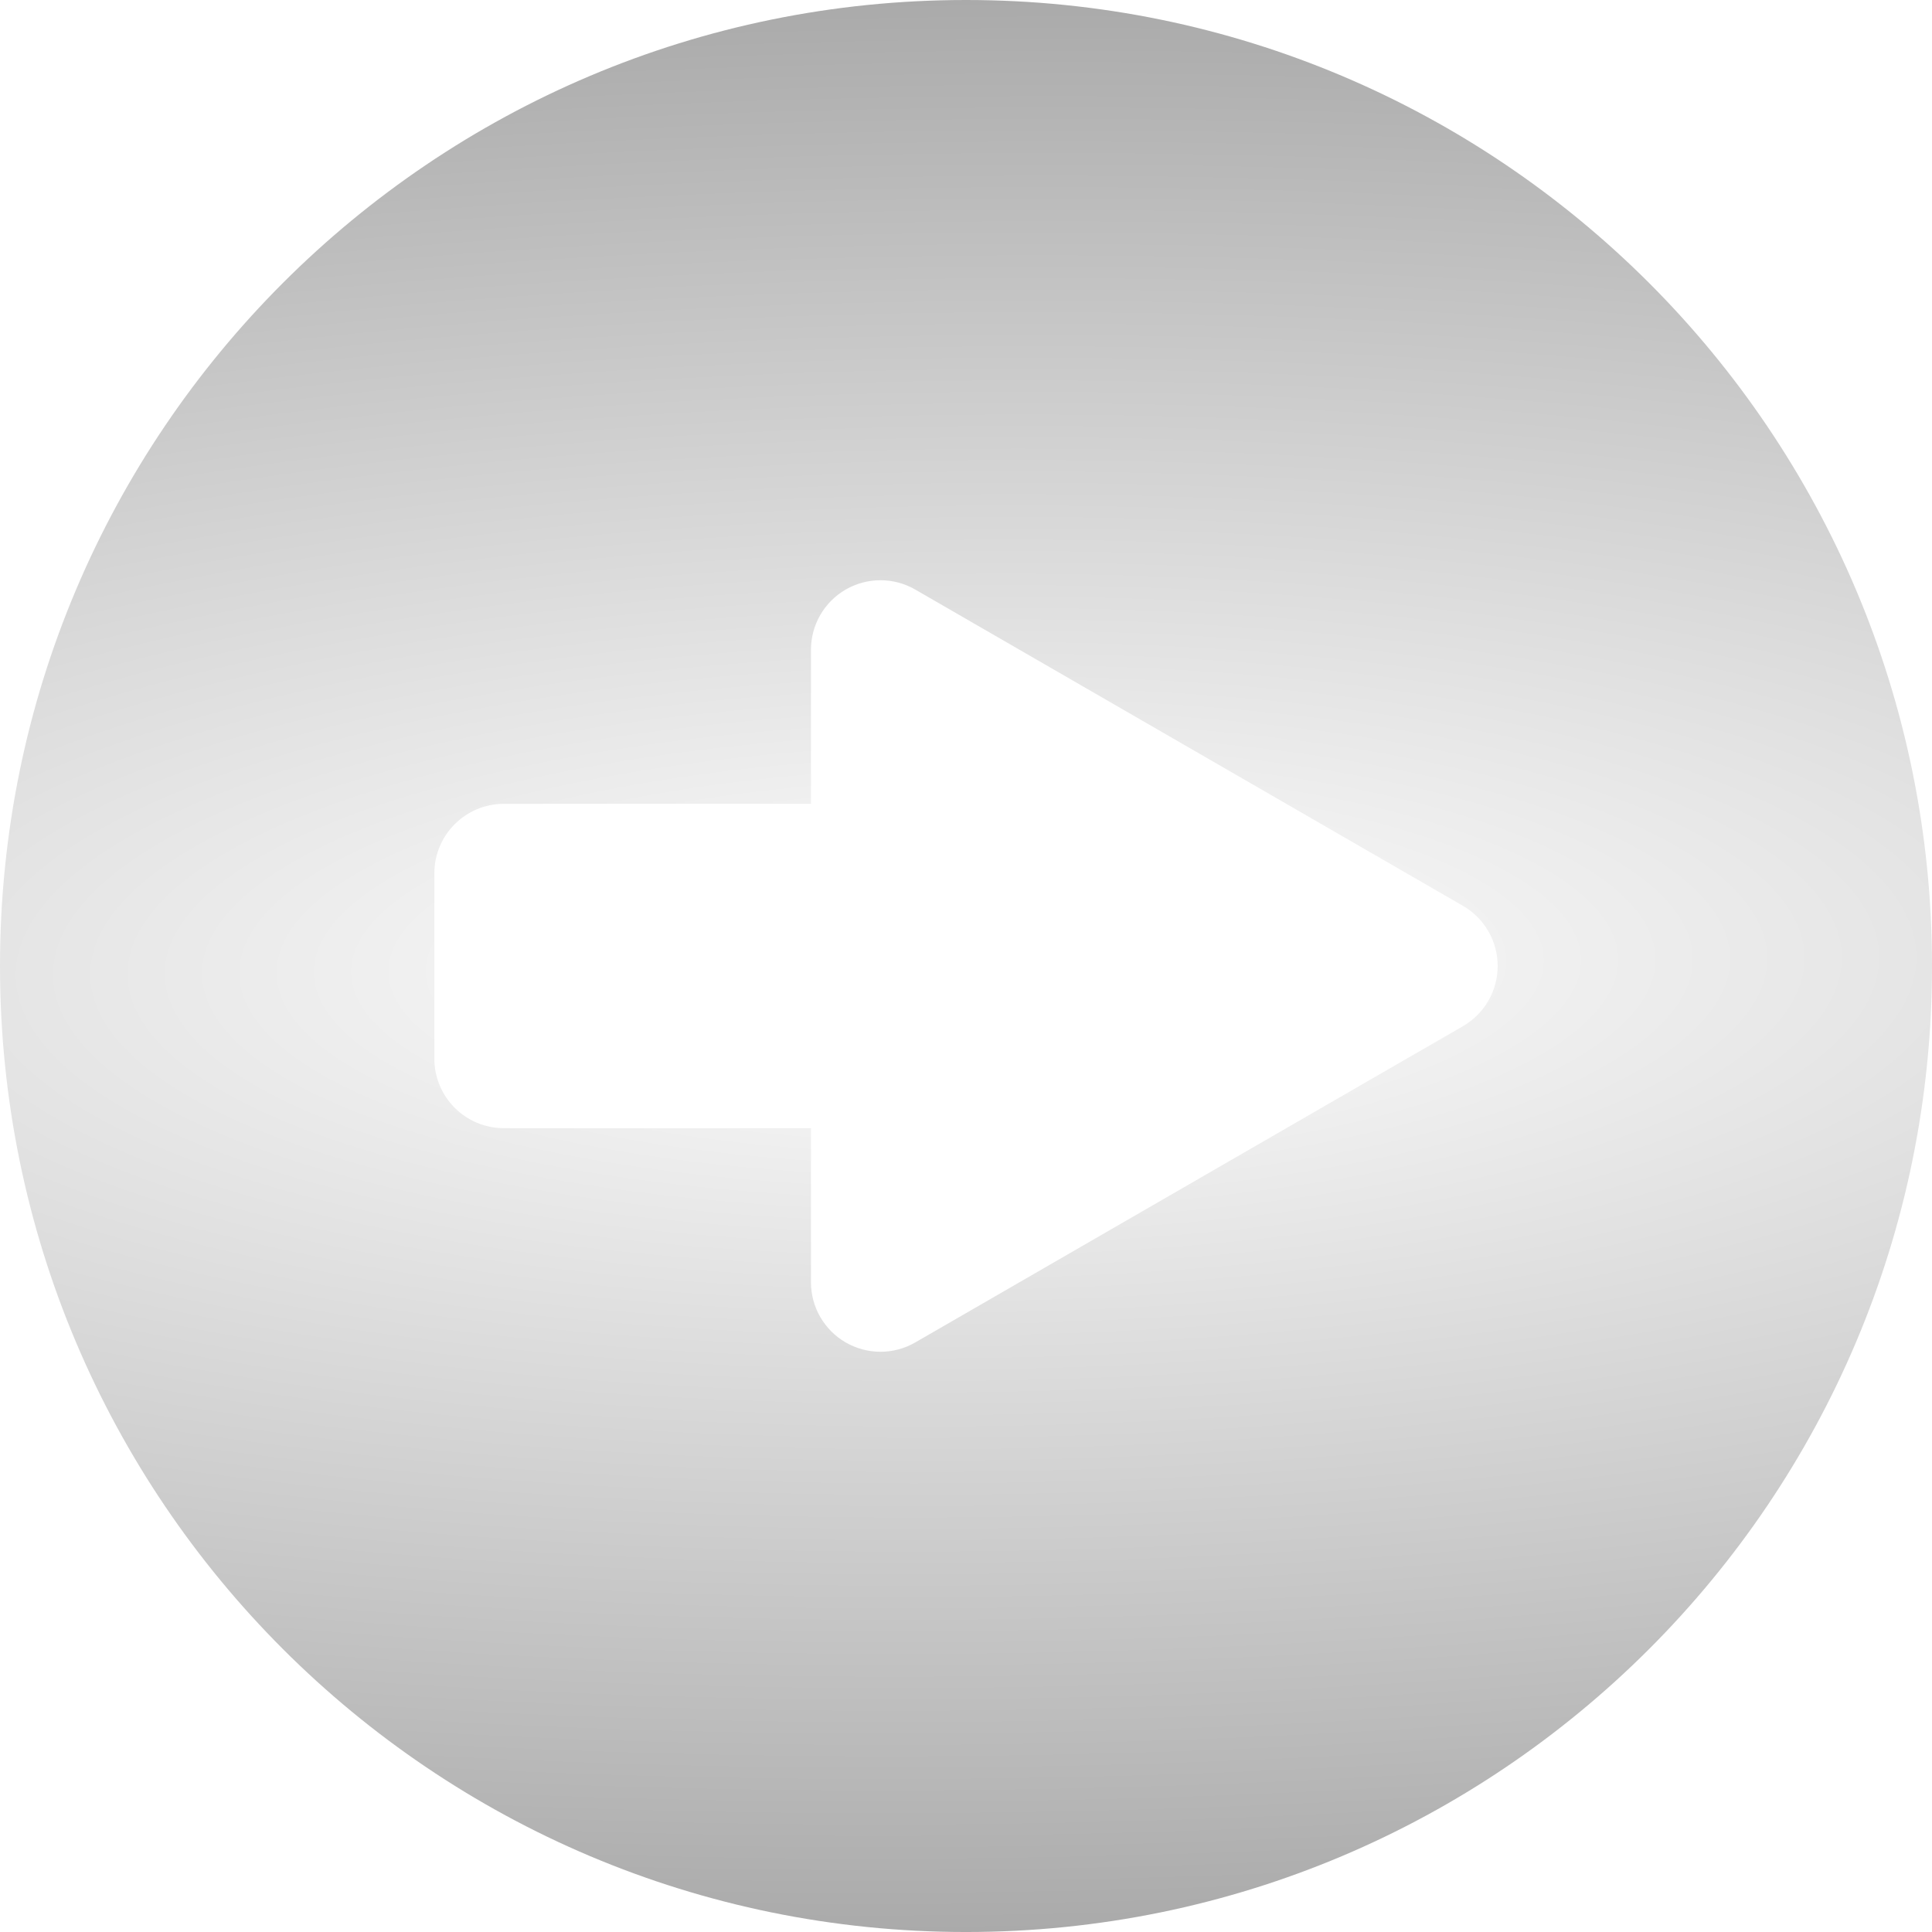
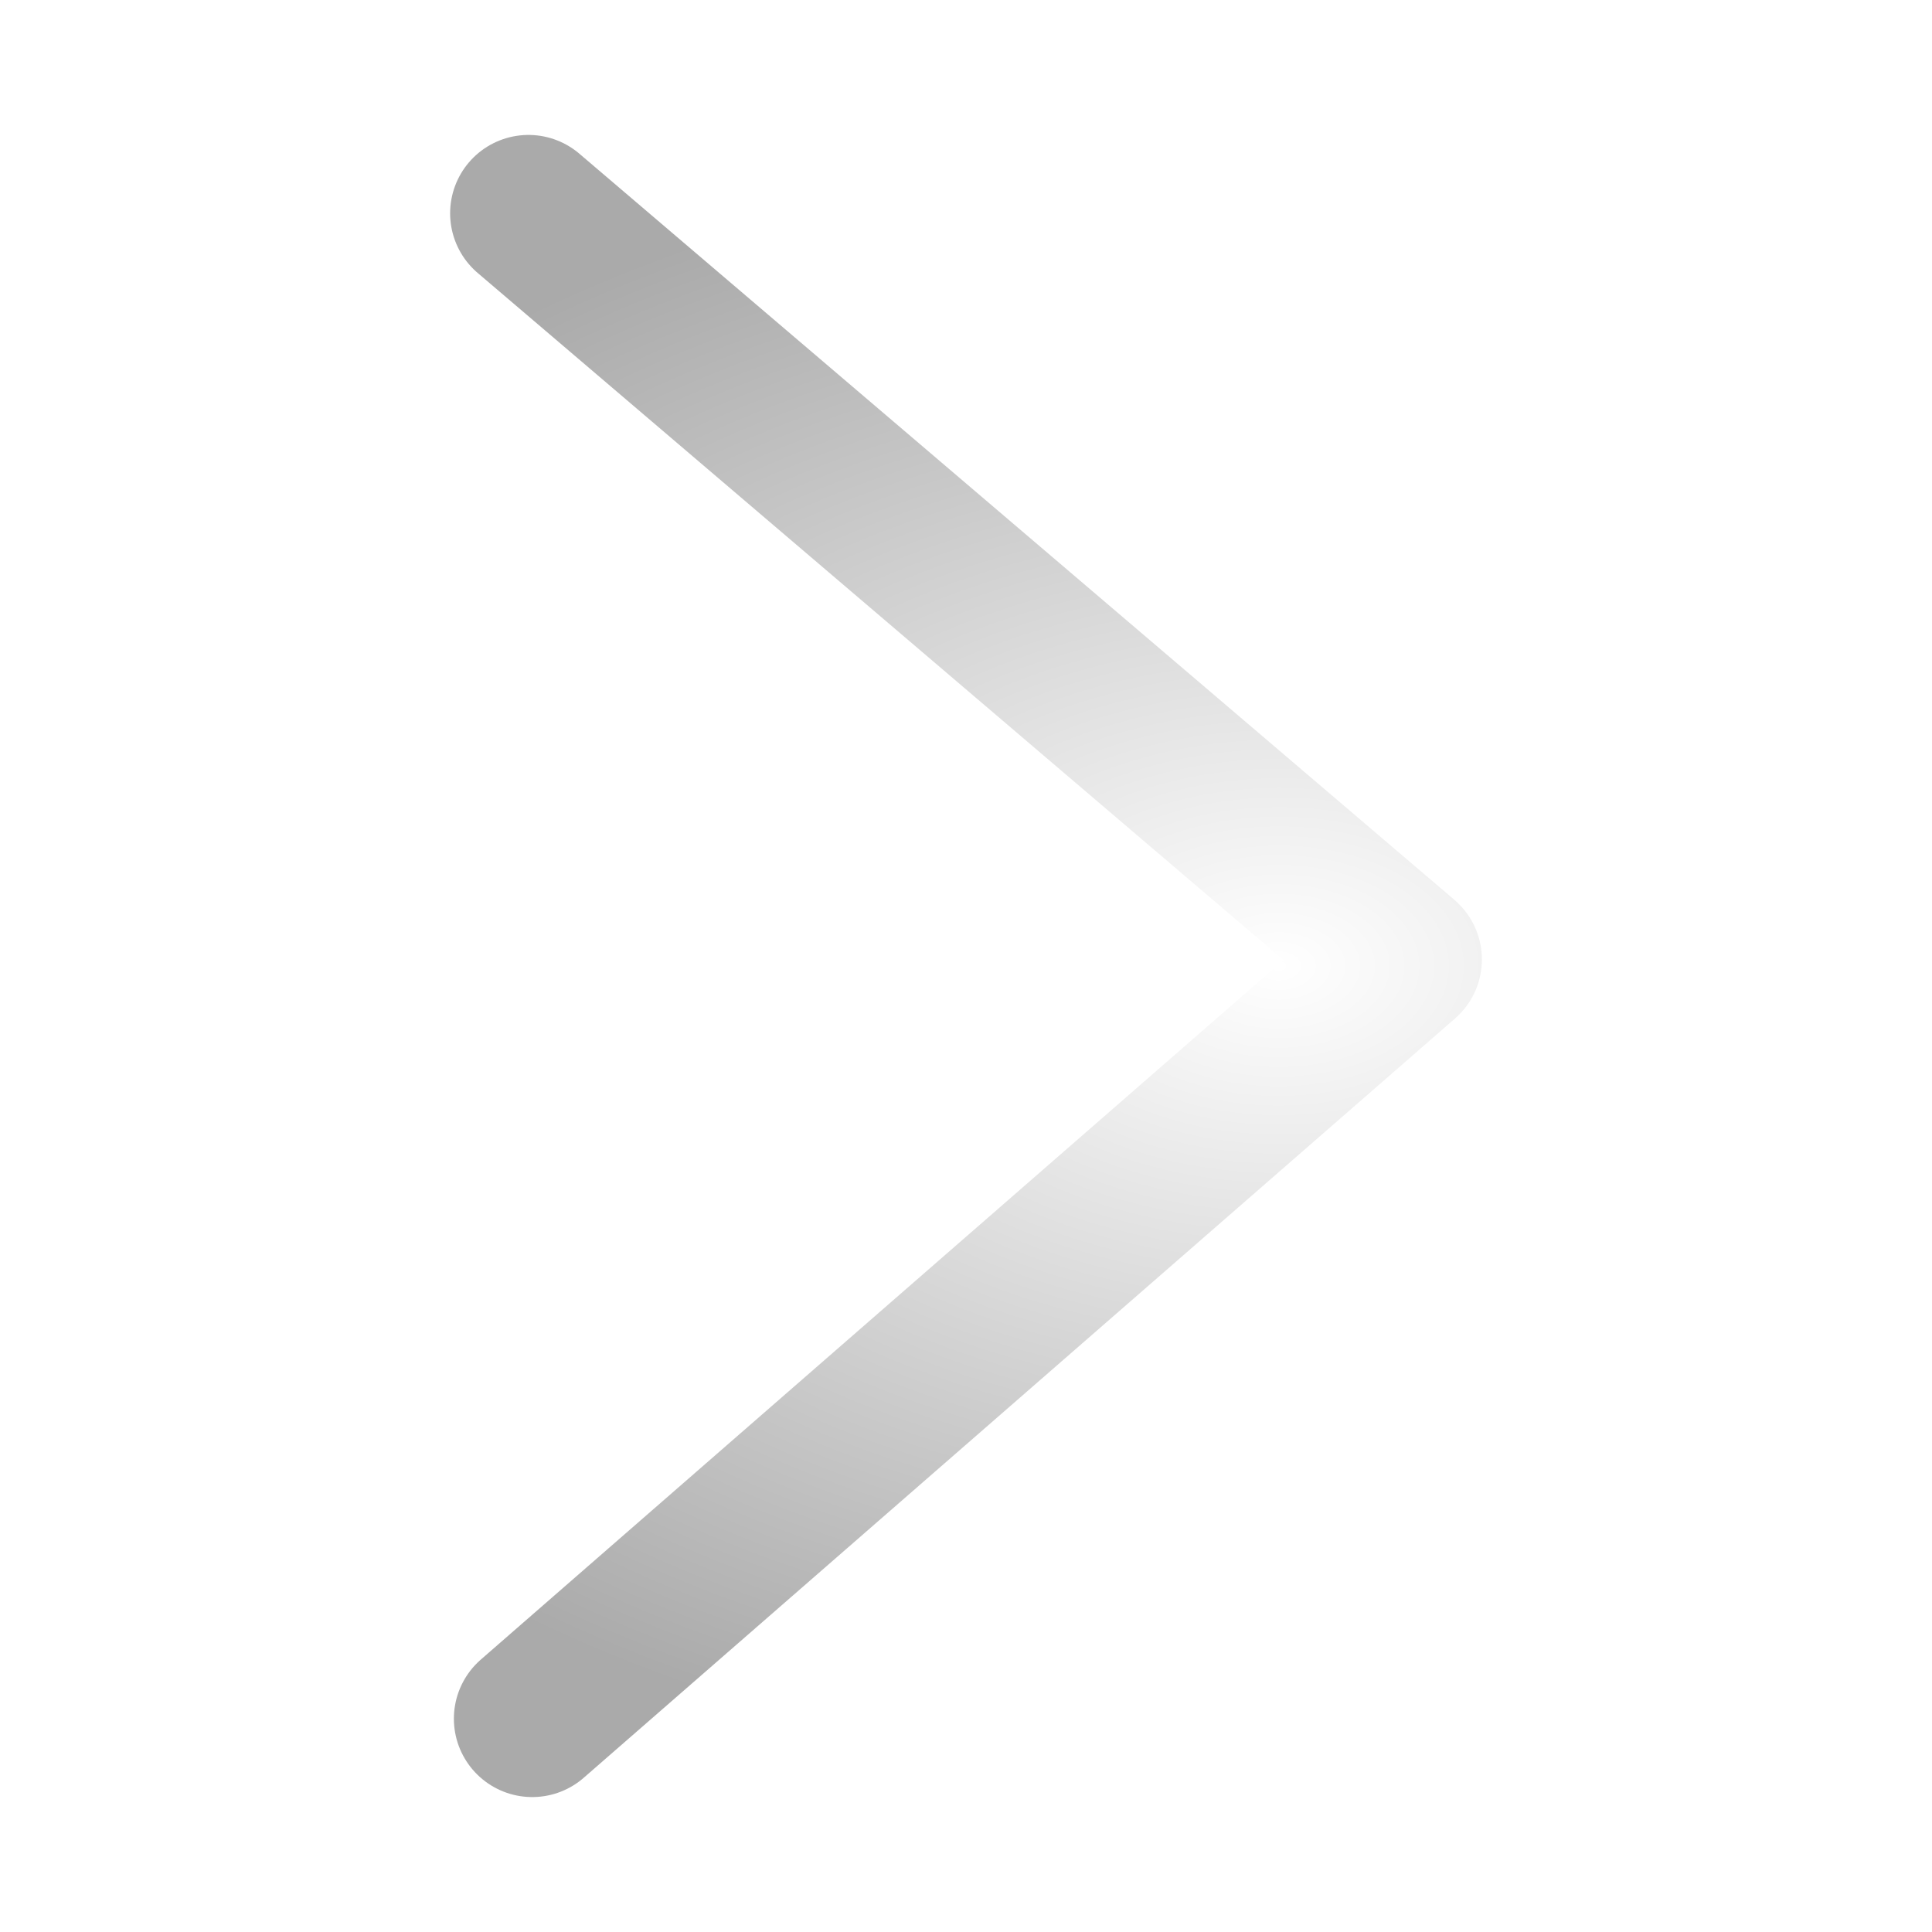
- <svg xmlns="http://www.w3.org/2000/svg" xmlns:xlink="http://www.w3.org/1999/xlink" id="Layer_1" xml:space="preserve" height="416.98" viewBox="0 0 416.978 416.978" width="416.98" version="1.1" y="0px" x="0px">
-   <defs id="defs7">
-     <linearGradient id="linearGradient818">
-       <stop style="stop-color:#ffffff;stop-opacity:1" offset="0" id="stop814" />
-       <stop style="stop-color:#aaaaaa;stop-opacity:1" offset="1" id="stop816" />
+ <svg xmlns="http://www.w3.org/2000/svg" xmlns:xlink="http://www.w3.org/1999/xlink" version="1.1" id="Capa_1" x="0px" y="0px" viewBox="0 0 200 200" style="enable-background:new 0 0 200 200;" xml:space="preserve">
+   <defs id="defs11">
+     <linearGradient id="linearGradient870">
+       <stop style="stop-color:#ffffff;stop-opacity:1" offset="0" id="stop866" />
+       <stop style="stop-color:#aaaaaa;stop-opacity:1" offset="1" id="stop868" />
    </linearGradient>
-     <radialGradient xlink:href="#linearGradient818" id="radialGradient820" cx="208.49" cy="208.49" fx="208.49" fy="208.49" r="208.49" gradientUnits="userSpaceOnUse" gradientTransform="matrix(-3.27964,0.03389814,-0.01033538,-0.9999466,894.4171,409.9015)" />
+     <radialGradient xlink:href="#linearGradient870" id="radialGradient878" cx="73.805" cy="100.001" fx="73.805" fy="100.001" r="44.592" gradientTransform="matrix(-2.919614,0.01645239,0.02170842,1.899764,345.6975,-91.19301)" gradientUnits="userSpaceOnUse" />
  </defs>
-   <path id="path3" d="M0,208.49c0-115.15,93.344-208.49,208.49-208.49,115.14,0,208.49,93.343,208.49,208.49s-93.343,208.49-208.49,208.49-208.49-93.34-208.49-208.49zm197.53,81.249,118.21-68.259c4.641-2.68,7.499-7.631,7.499-12.99s-2.858-10.31-7.499-12.99l-118.21-68.26c-4.641-2.68-10.359-2.68-15-0.001-4.642,2.68-7.501,7.631-7.501,12.991v33.259h-66.282c-8.284,0-15,6.716-15,15v40c0,8.284,6.716,15,15,15h66.282v33.259c0,5.359,2.859,10.311,7.501,12.991,4.641,2.679,10.359,2.679,15-0.001z" style="fill-opacity:1;fill:url(#radialGradient820)" />
+   <text xml:space="preserve" style="font-style:normal;font-weight:normal;font-size:40px;line-height:1.25;font-family:sans-serif;fill:#000000;fill-opacity:1;stroke:none" x="-35.593" y="-37.288" id="text846">
+     <tspan id="tspan844" x="-35.593" y="-37.288" />
+   </text>
+   <path style="fill:none;fill-opacity:1;stroke:url(#radialGradient878);stroke-width:16.223;stroke-linecap:round;stroke-linejoin:round;stroke-miterlimit:4;stroke-dasharray:none;stroke-opacity:1" d="M 54.708,22.08 145.293,99.322 55.097,177.92" id="path848" />
</svg>
